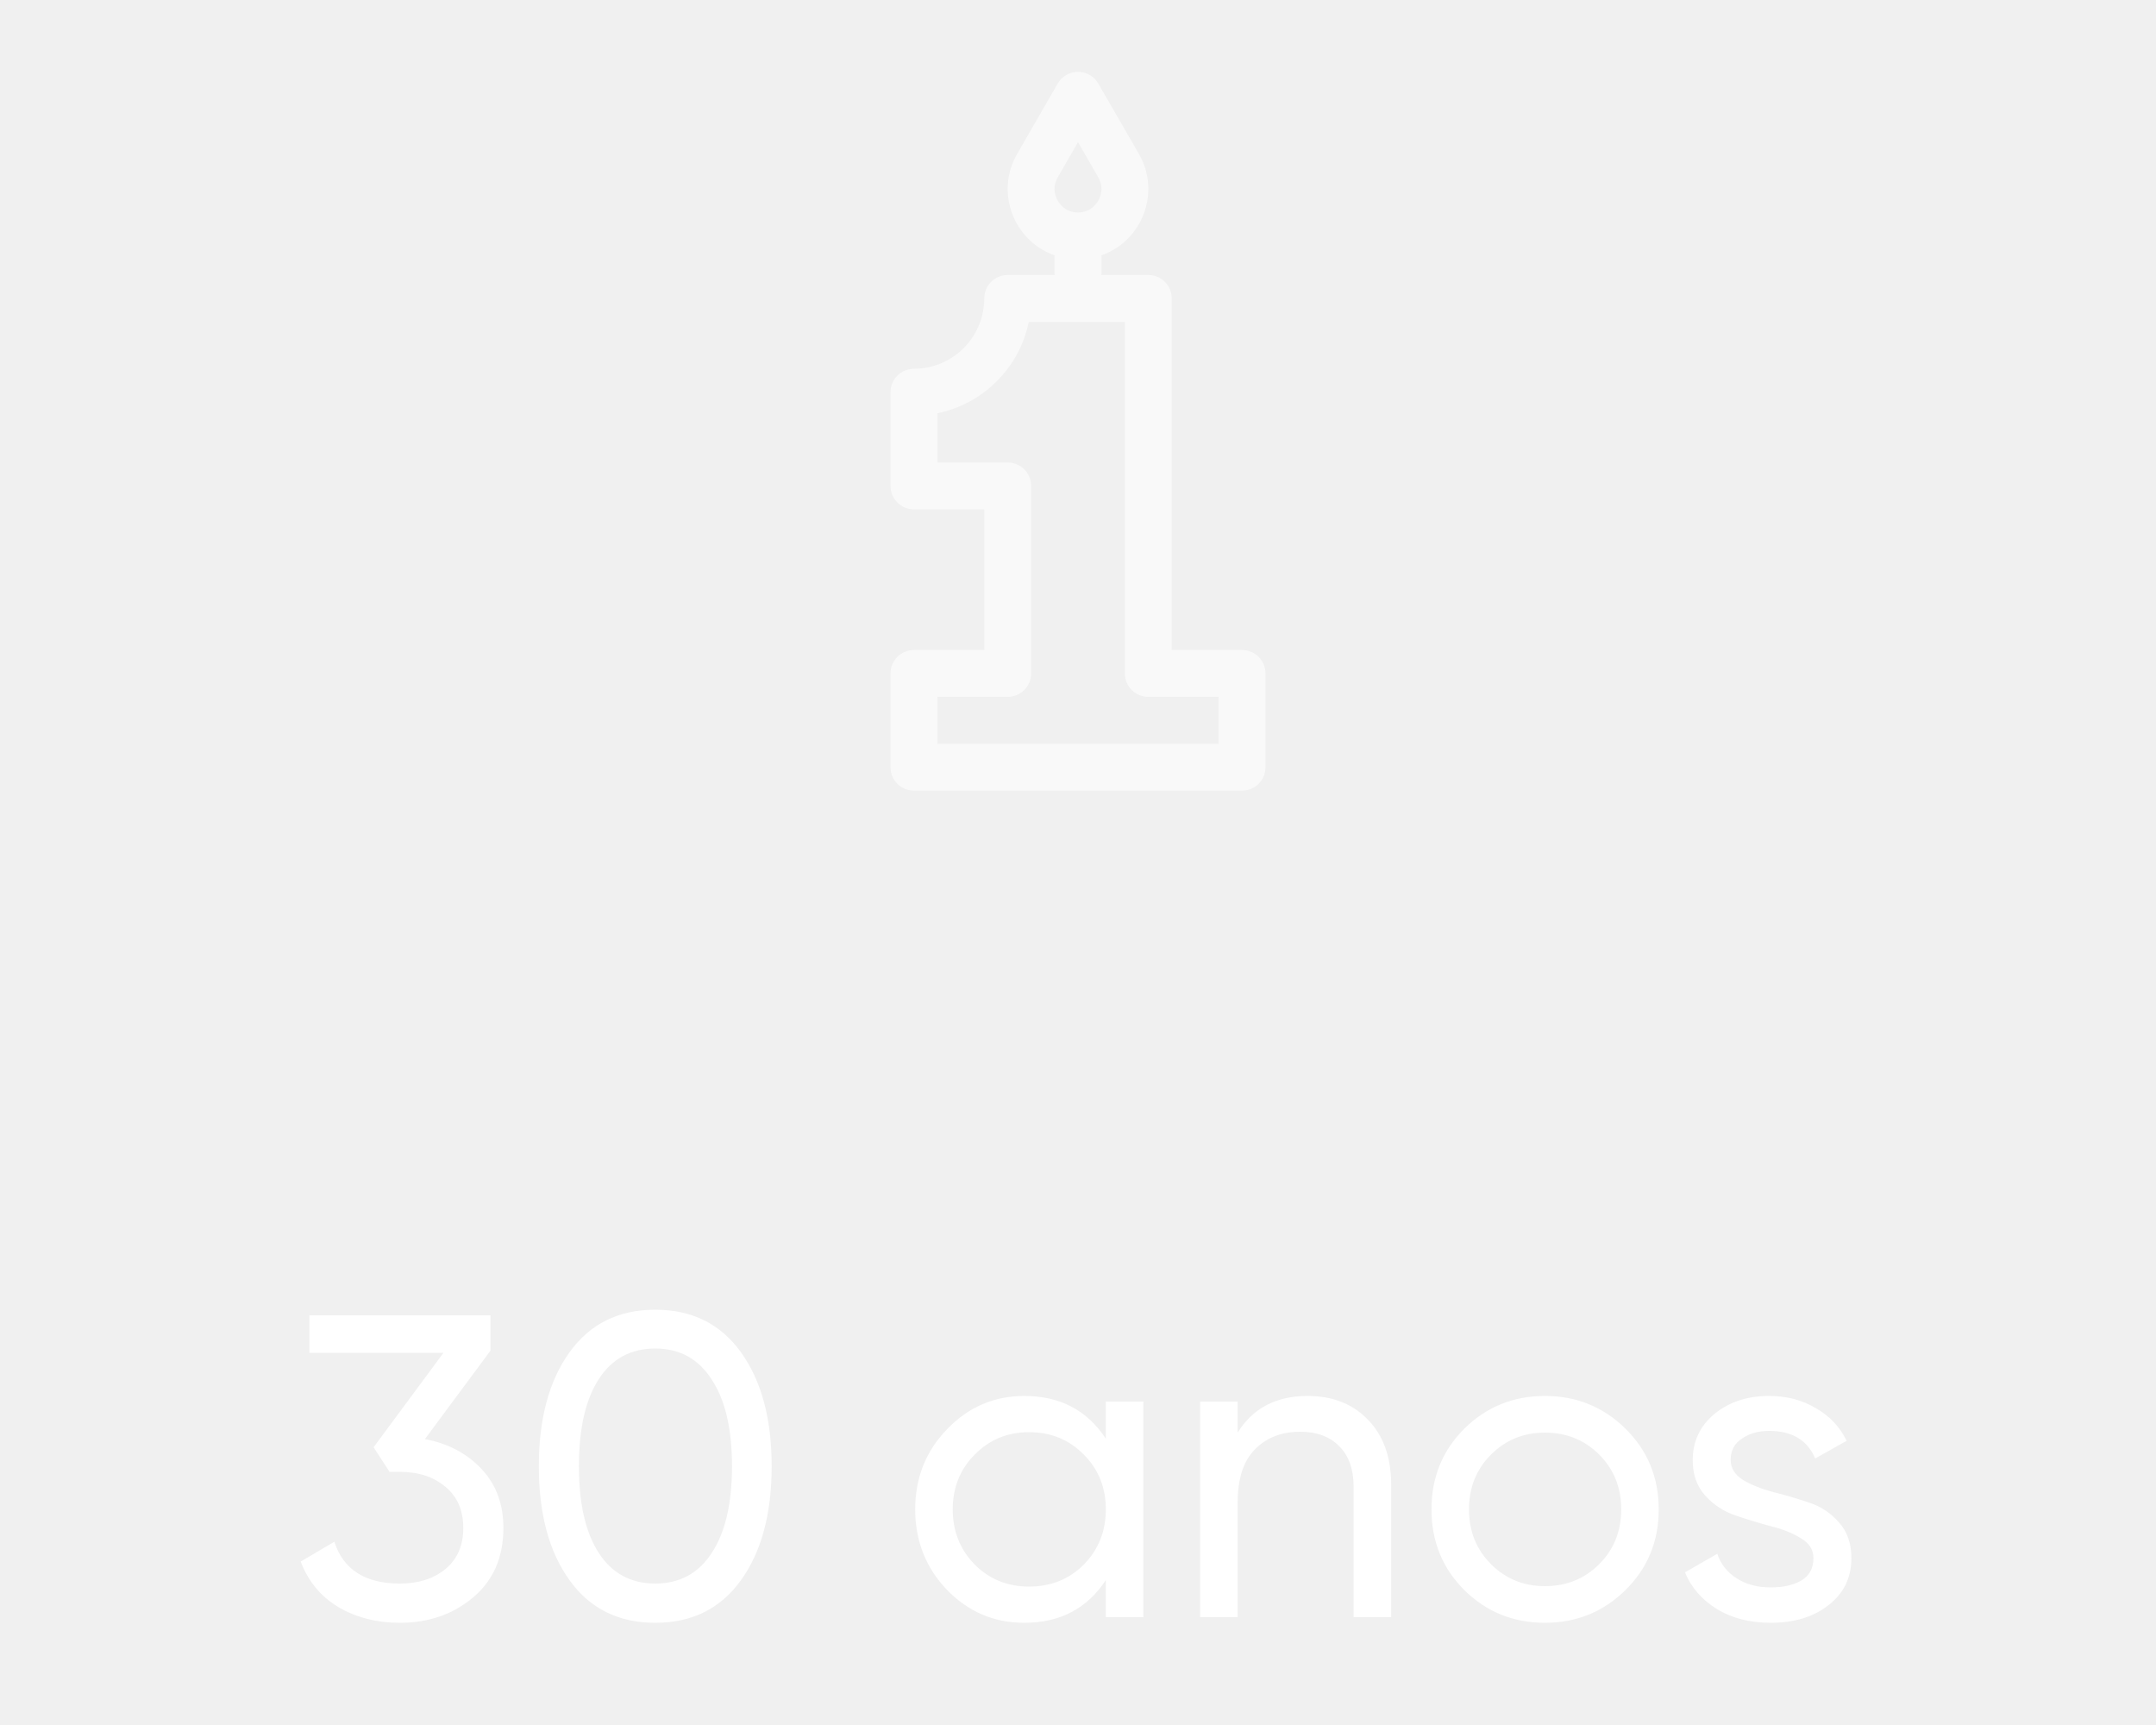
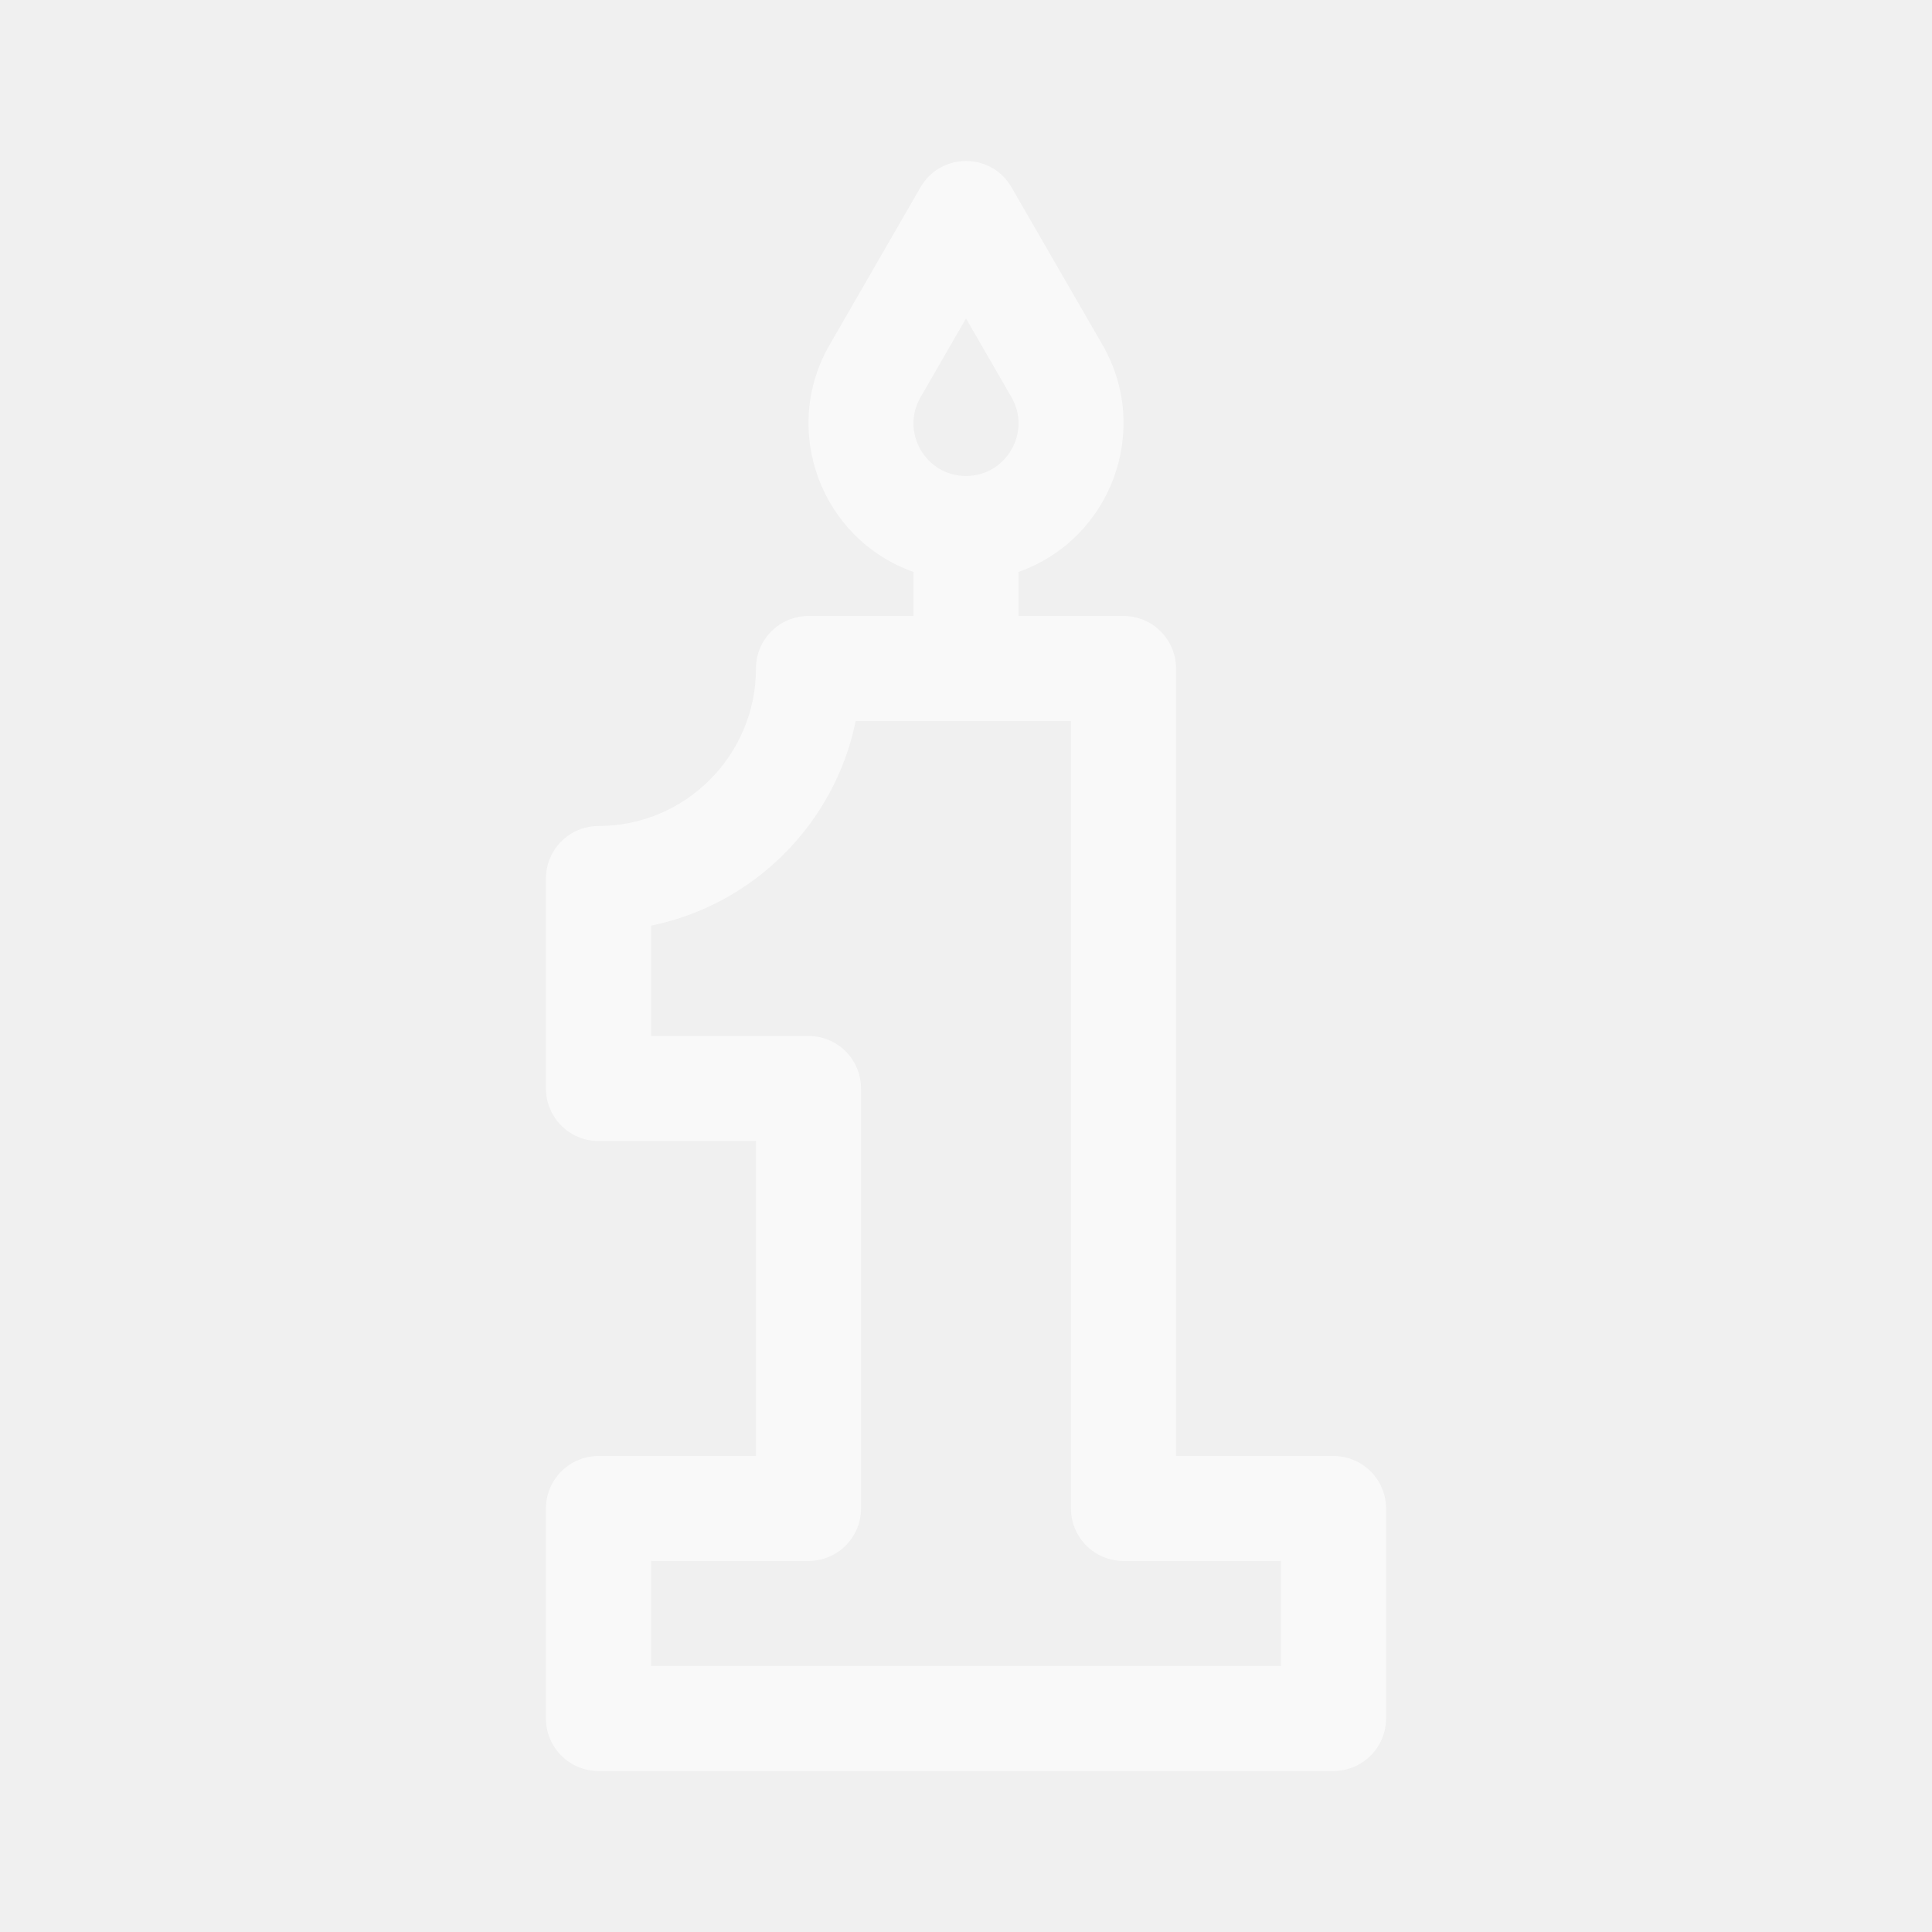
- <svg xmlns="http://www.w3.org/2000/svg" width="60" height="48" viewBox="0 0 60 48" fill="none">
+ <svg xmlns="http://www.w3.org/2000/svg" width="24" height="24" viewBox="0 0 24 24" fill="none">
  <g opacity="0.6">
-     <path d="M34.565 18.087H32.609V8.304C32.609 7.944 32.317 7.652 31.957 7.652H30.652V7.105C31.804 6.696 32.305 5.342 31.696 4.285C31.696 4.285 31.696 4.285 31.696 4.285L30.565 2.326C30.314 1.891 29.686 1.892 29.435 2.326L28.305 4.285C27.694 5.343 28.198 6.697 29.348 7.105V7.652H28.043C27.683 7.652 27.391 7.944 27.391 8.304C27.391 9.383 26.514 10.261 25.435 10.261C25.075 10.261 24.782 10.553 24.782 10.913V13.521C24.782 13.882 25.075 14.174 25.435 14.174H27.391V18.087H25.435C25.075 18.087 24.782 18.379 24.782 18.739V21.348C24.782 21.708 25.075 22 25.435 22H34.565C34.925 22 35.218 21.708 35.218 21.348V18.739C35.218 18.379 34.925 18.087 34.565 18.087ZM29.434 4.937L30 3.956L30.566 4.936C30.814 5.368 30.501 5.913 30 5.913C29.498 5.913 29.186 5.367 29.434 4.937ZM33.913 20.696H26.087V19.391H28.043C28.404 19.391 28.696 19.099 28.696 18.739V13.522C28.696 13.161 28.404 12.869 28.043 12.869H26.087V11.499C27.363 11.239 28.37 10.232 28.63 8.956H31.304V18.739C31.304 19.099 31.596 19.391 31.957 19.391H33.913V20.696Z" fill="white" />
+     <path d="M16.565 18.087H14.609V8.304C14.609 7.944 14.317 7.652 13.957 7.652H12.652V7.105C13.804 6.696 14.305 5.342 13.696 4.285C13.696 4.285 13.696 4.285 13.696 4.285L12.565 2.326C12.314 1.891 11.686 1.892 11.435 2.326L10.305 4.285C9.694 5.343 10.198 6.697 11.348 7.105V7.652H10.043C9.683 7.652 9.391 7.944 9.391 8.304C9.391 9.383 8.514 10.261 7.435 10.261C7.074 10.261 6.782 10.553 6.782 10.913V13.521C6.782 13.882 7.074 14.174 7.435 14.174H9.391V18.087H7.435C7.074 18.087 6.782 18.379 6.782 18.739V21.348C6.782 21.708 7.074 22 7.435 22H16.565C16.925 22 17.218 21.708 17.218 21.348V18.739C17.218 18.379 16.925 18.087 16.565 18.087ZM11.434 4.937L12 3.956L12.566 4.936C12.814 5.368 12.501 5.913 12 5.913C11.498 5.913 11.186 5.367 11.434 4.937ZM15.913 20.696H8.087V19.391H10.043C10.404 19.391 10.696 19.099 10.696 18.739V13.522C10.696 13.161 10.404 12.869 10.043 12.869H8.087V11.499C9.363 11.239 10.37 10.232 10.63 8.956H13.304V18.739C13.304 19.099 13.596 19.391 13.957 19.391H15.913V20.696Z" fill="white" />
  </g>
-   <path d="M11.825 40.044C12.465 40.164 12.989 40.44 13.397 40.872C13.805 41.304 14.009 41.852 14.009 42.516C14.009 43.332 13.729 43.976 13.169 44.448C12.609 44.92 11.929 45.156 11.129 45.156C10.489 45.156 9.921 45.012 9.425 44.724C8.929 44.428 8.577 44.004 8.369 43.452L9.305 42.9C9.553 43.676 10.161 44.064 11.129 44.064C11.649 44.064 12.073 43.928 12.401 43.656C12.729 43.384 12.893 43.004 12.893 42.516C12.893 42.028 12.729 41.648 12.401 41.376C12.073 41.096 11.649 40.956 11.129 40.956H10.841L10.397 40.272L12.341 37.644H8.609V36.6H13.649V37.584L11.825 40.044ZM20.623 43.968C20.055 44.76 19.259 45.156 18.235 45.156C17.211 45.156 16.415 44.76 15.847 43.968C15.279 43.176 14.995 42.12 14.995 40.8C14.995 39.48 15.279 38.424 15.847 37.632C16.415 36.84 17.211 36.444 18.235 36.444C19.259 36.444 20.055 36.84 20.623 37.632C21.191 38.424 21.475 39.48 21.475 40.8C21.475 42.12 21.191 43.176 20.623 43.968ZM16.663 43.212C17.031 43.78 17.555 44.064 18.235 44.064C18.915 44.064 19.439 43.78 19.807 43.212C20.183 42.644 20.371 41.84 20.371 40.8C20.371 39.76 20.183 38.956 19.807 38.388C19.439 37.812 18.915 37.524 18.235 37.524C17.555 37.524 17.031 37.808 16.663 38.376C16.295 38.944 16.111 39.752 16.111 40.8C16.111 41.84 16.295 42.644 16.663 43.212ZM30.774 39H31.818V45H30.774V43.968C30.254 44.76 29.498 45.156 28.506 45.156C27.666 45.156 26.95 44.852 26.358 44.244C25.766 43.628 25.47 42.88 25.47 42C25.47 41.12 25.766 40.376 26.358 39.768C26.95 39.152 27.666 38.844 28.506 38.844C29.498 38.844 30.254 39.24 30.774 40.032V39ZM28.638 44.148C29.246 44.148 29.754 43.944 30.162 43.536C30.57 43.12 30.774 42.608 30.774 42C30.774 41.392 30.57 40.884 30.162 40.476C29.754 40.06 29.246 39.852 28.638 39.852C28.038 39.852 27.534 40.06 27.126 40.476C26.718 40.884 26.514 41.392 26.514 42C26.514 42.608 26.718 43.12 27.126 43.536C27.534 43.944 28.038 44.148 28.638 44.148ZM36.387 38.844C37.091 38.844 37.655 39.068 38.079 39.516C38.503 39.956 38.715 40.556 38.715 41.316V45H37.671V41.376C37.671 40.888 37.539 40.512 37.275 40.248C37.011 39.976 36.647 39.84 36.183 39.84C35.663 39.84 35.243 40.004 34.923 40.332C34.603 40.652 34.443 41.148 34.443 41.82V45H33.399V39H34.443V39.864C34.867 39.184 35.515 38.844 36.387 38.844ZM45.237 44.244C44.621 44.852 43.873 45.156 42.993 45.156C42.113 45.156 41.365 44.852 40.749 44.244C40.141 43.636 39.837 42.888 39.837 42C39.837 41.112 40.141 40.364 40.749 39.756C41.365 39.148 42.113 38.844 42.993 38.844C43.873 38.844 44.621 39.148 45.237 39.756C45.853 40.364 46.161 41.112 46.161 42C46.161 42.888 45.853 43.636 45.237 44.244ZM42.993 44.136C43.593 44.136 44.097 43.932 44.505 43.524C44.913 43.116 45.117 42.608 45.117 42C45.117 41.392 44.913 40.884 44.505 40.476C44.097 40.068 43.593 39.864 42.993 39.864C42.401 39.864 41.901 40.068 41.493 40.476C41.085 40.884 40.881 41.392 40.881 42C40.881 42.608 41.085 43.116 41.493 43.524C41.901 43.932 42.401 44.136 42.993 44.136ZM48.163 40.62C48.163 40.852 48.279 41.04 48.511 41.184C48.743 41.32 49.023 41.432 49.351 41.52C49.679 41.6 50.007 41.696 50.335 41.808C50.663 41.912 50.943 42.096 51.175 42.36C51.407 42.616 51.523 42.948 51.523 43.356C51.523 43.9 51.311 44.336 50.887 44.664C50.471 44.992 49.935 45.156 49.279 45.156C48.695 45.156 48.195 45.028 47.779 44.772C47.363 44.516 47.067 44.176 46.891 43.752L47.791 43.236C47.887 43.524 48.067 43.752 48.331 43.92C48.595 44.088 48.911 44.172 49.279 44.172C49.623 44.172 49.907 44.108 50.131 43.98C50.355 43.844 50.467 43.636 50.467 43.356C50.467 43.124 50.351 42.94 50.119 42.804C49.887 42.66 49.607 42.548 49.279 42.468C48.951 42.38 48.623 42.28 48.295 42.168C47.967 42.056 47.687 41.872 47.455 41.616C47.223 41.36 47.107 41.032 47.107 40.632C47.107 40.112 47.307 39.684 47.707 39.348C48.115 39.012 48.623 38.844 49.231 38.844C49.719 38.844 50.151 38.956 50.527 39.18C50.911 39.396 51.199 39.7 51.391 40.092L50.515 40.584C50.299 40.072 49.871 39.816 49.231 39.816C48.935 39.816 48.683 39.888 48.475 40.032C48.267 40.168 48.163 40.364 48.163 40.62Z" fill="white" />
</svg>
